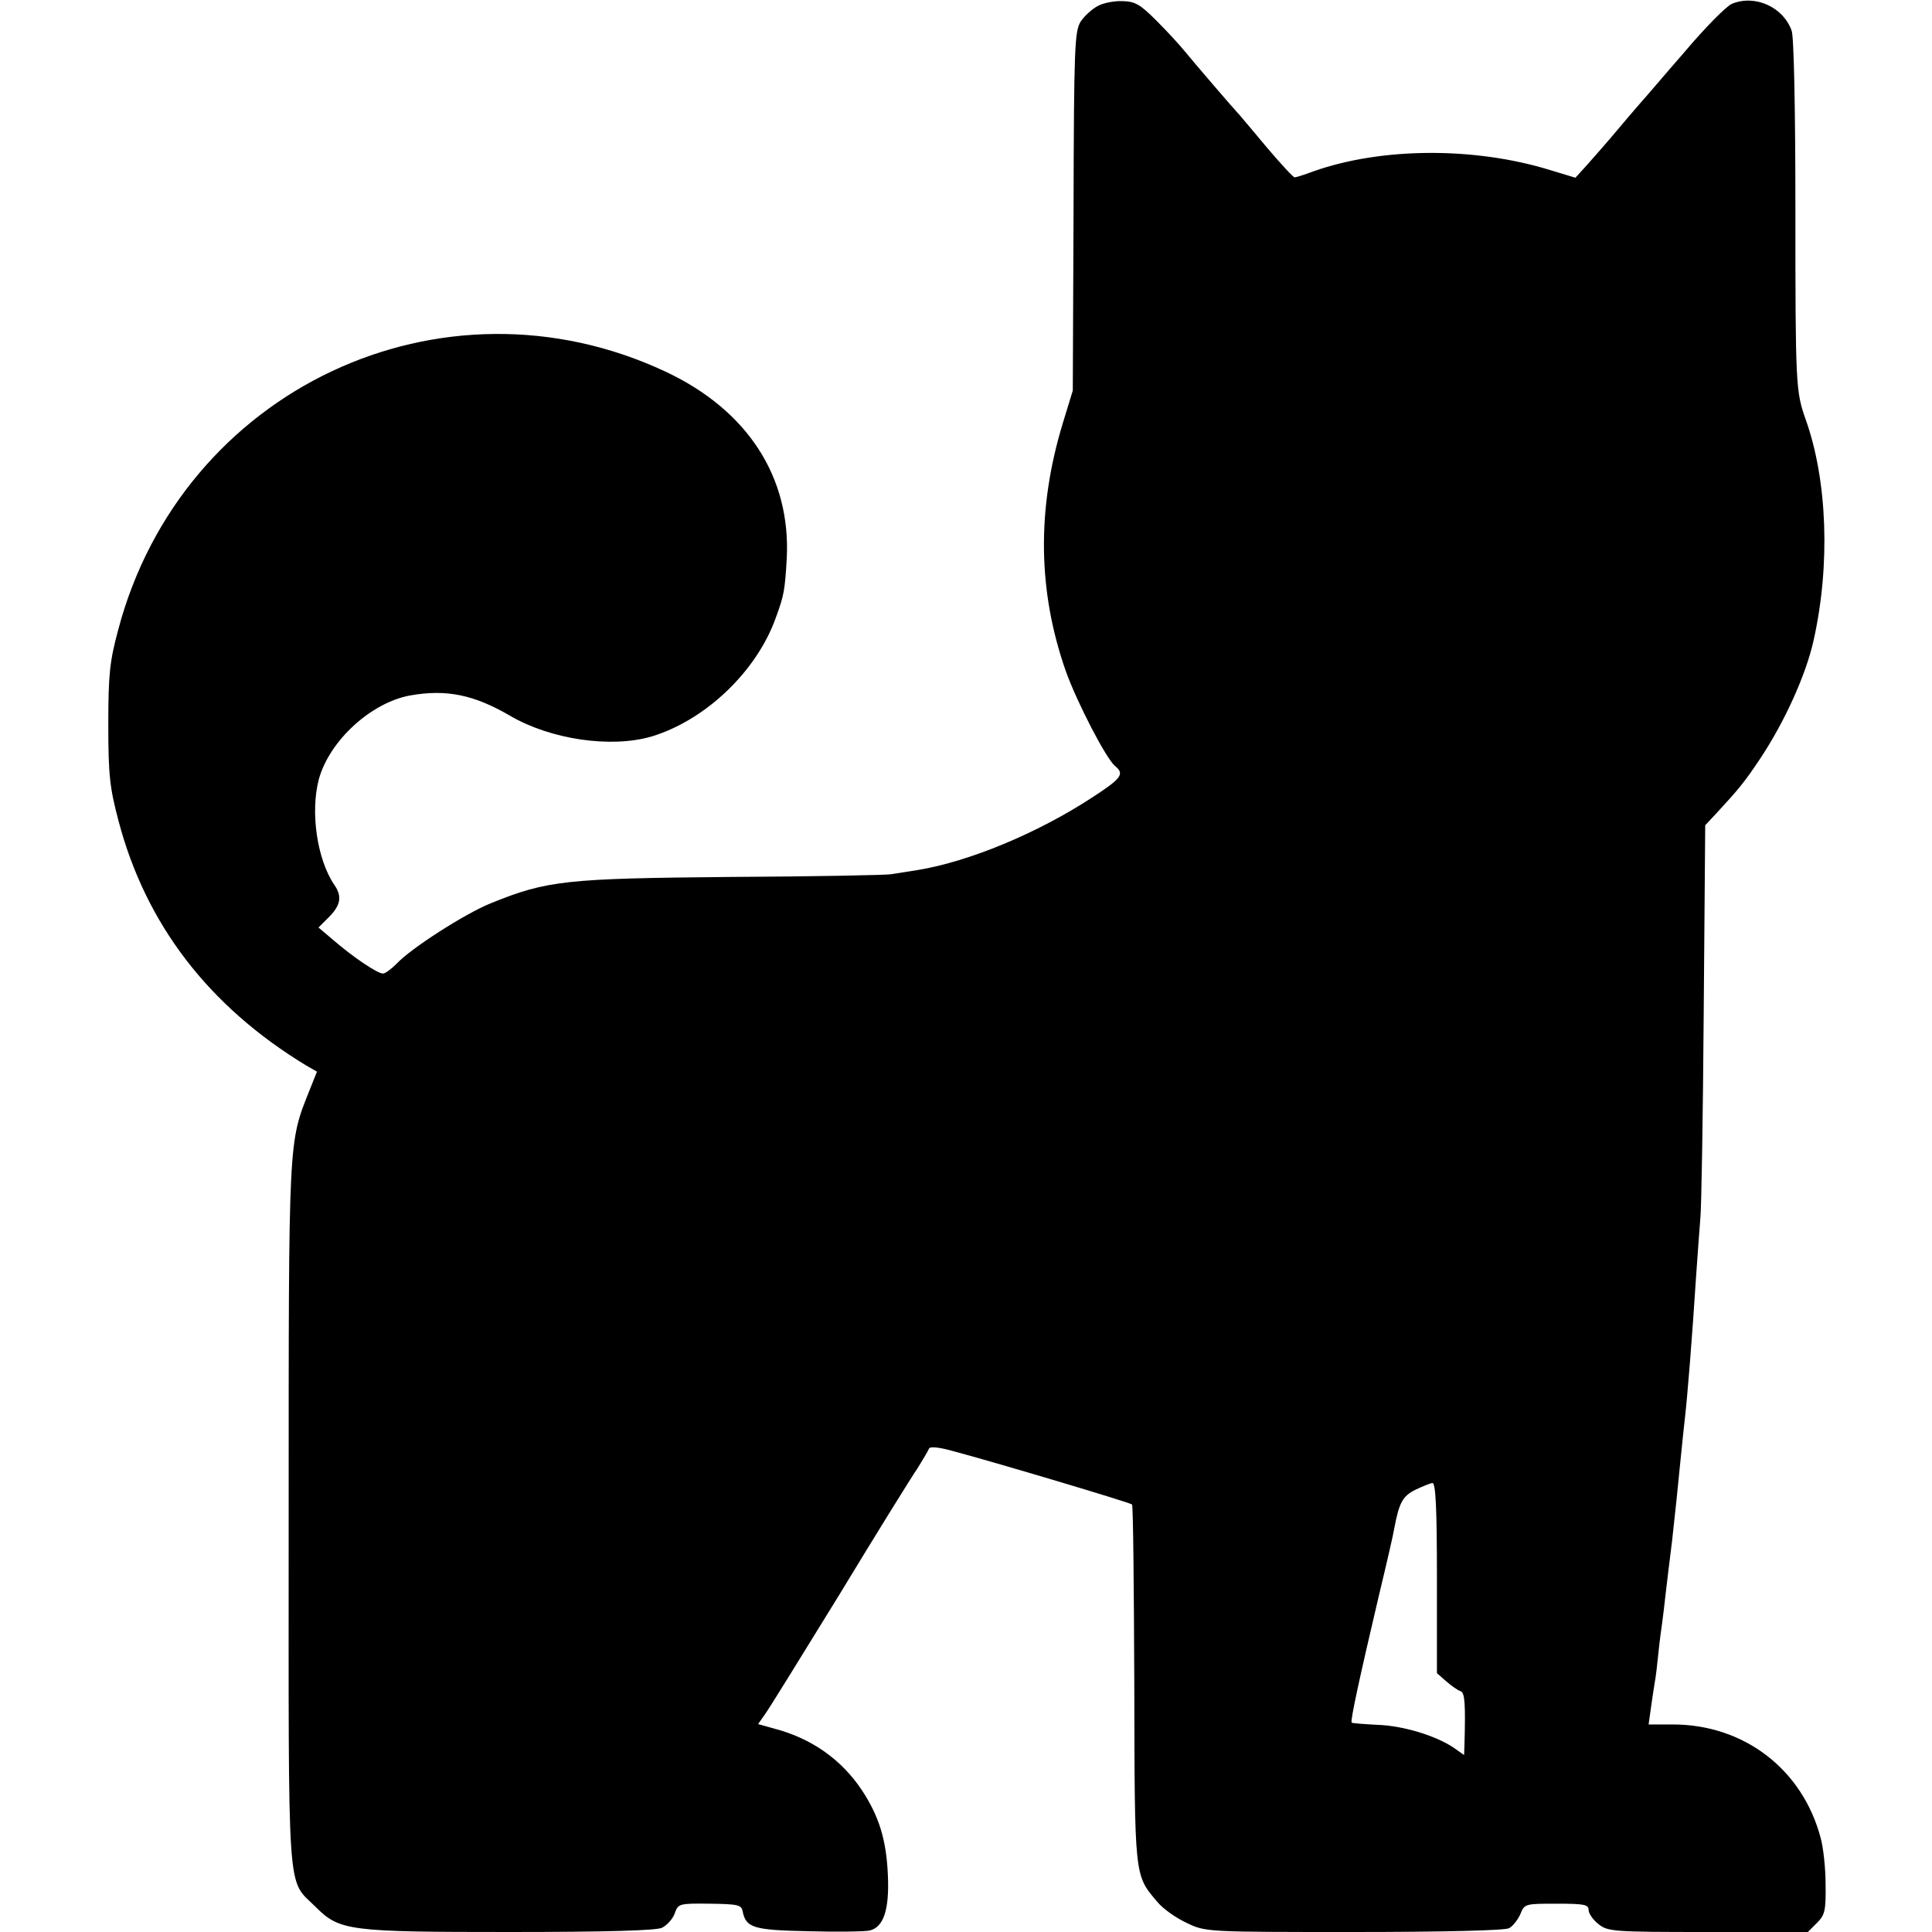
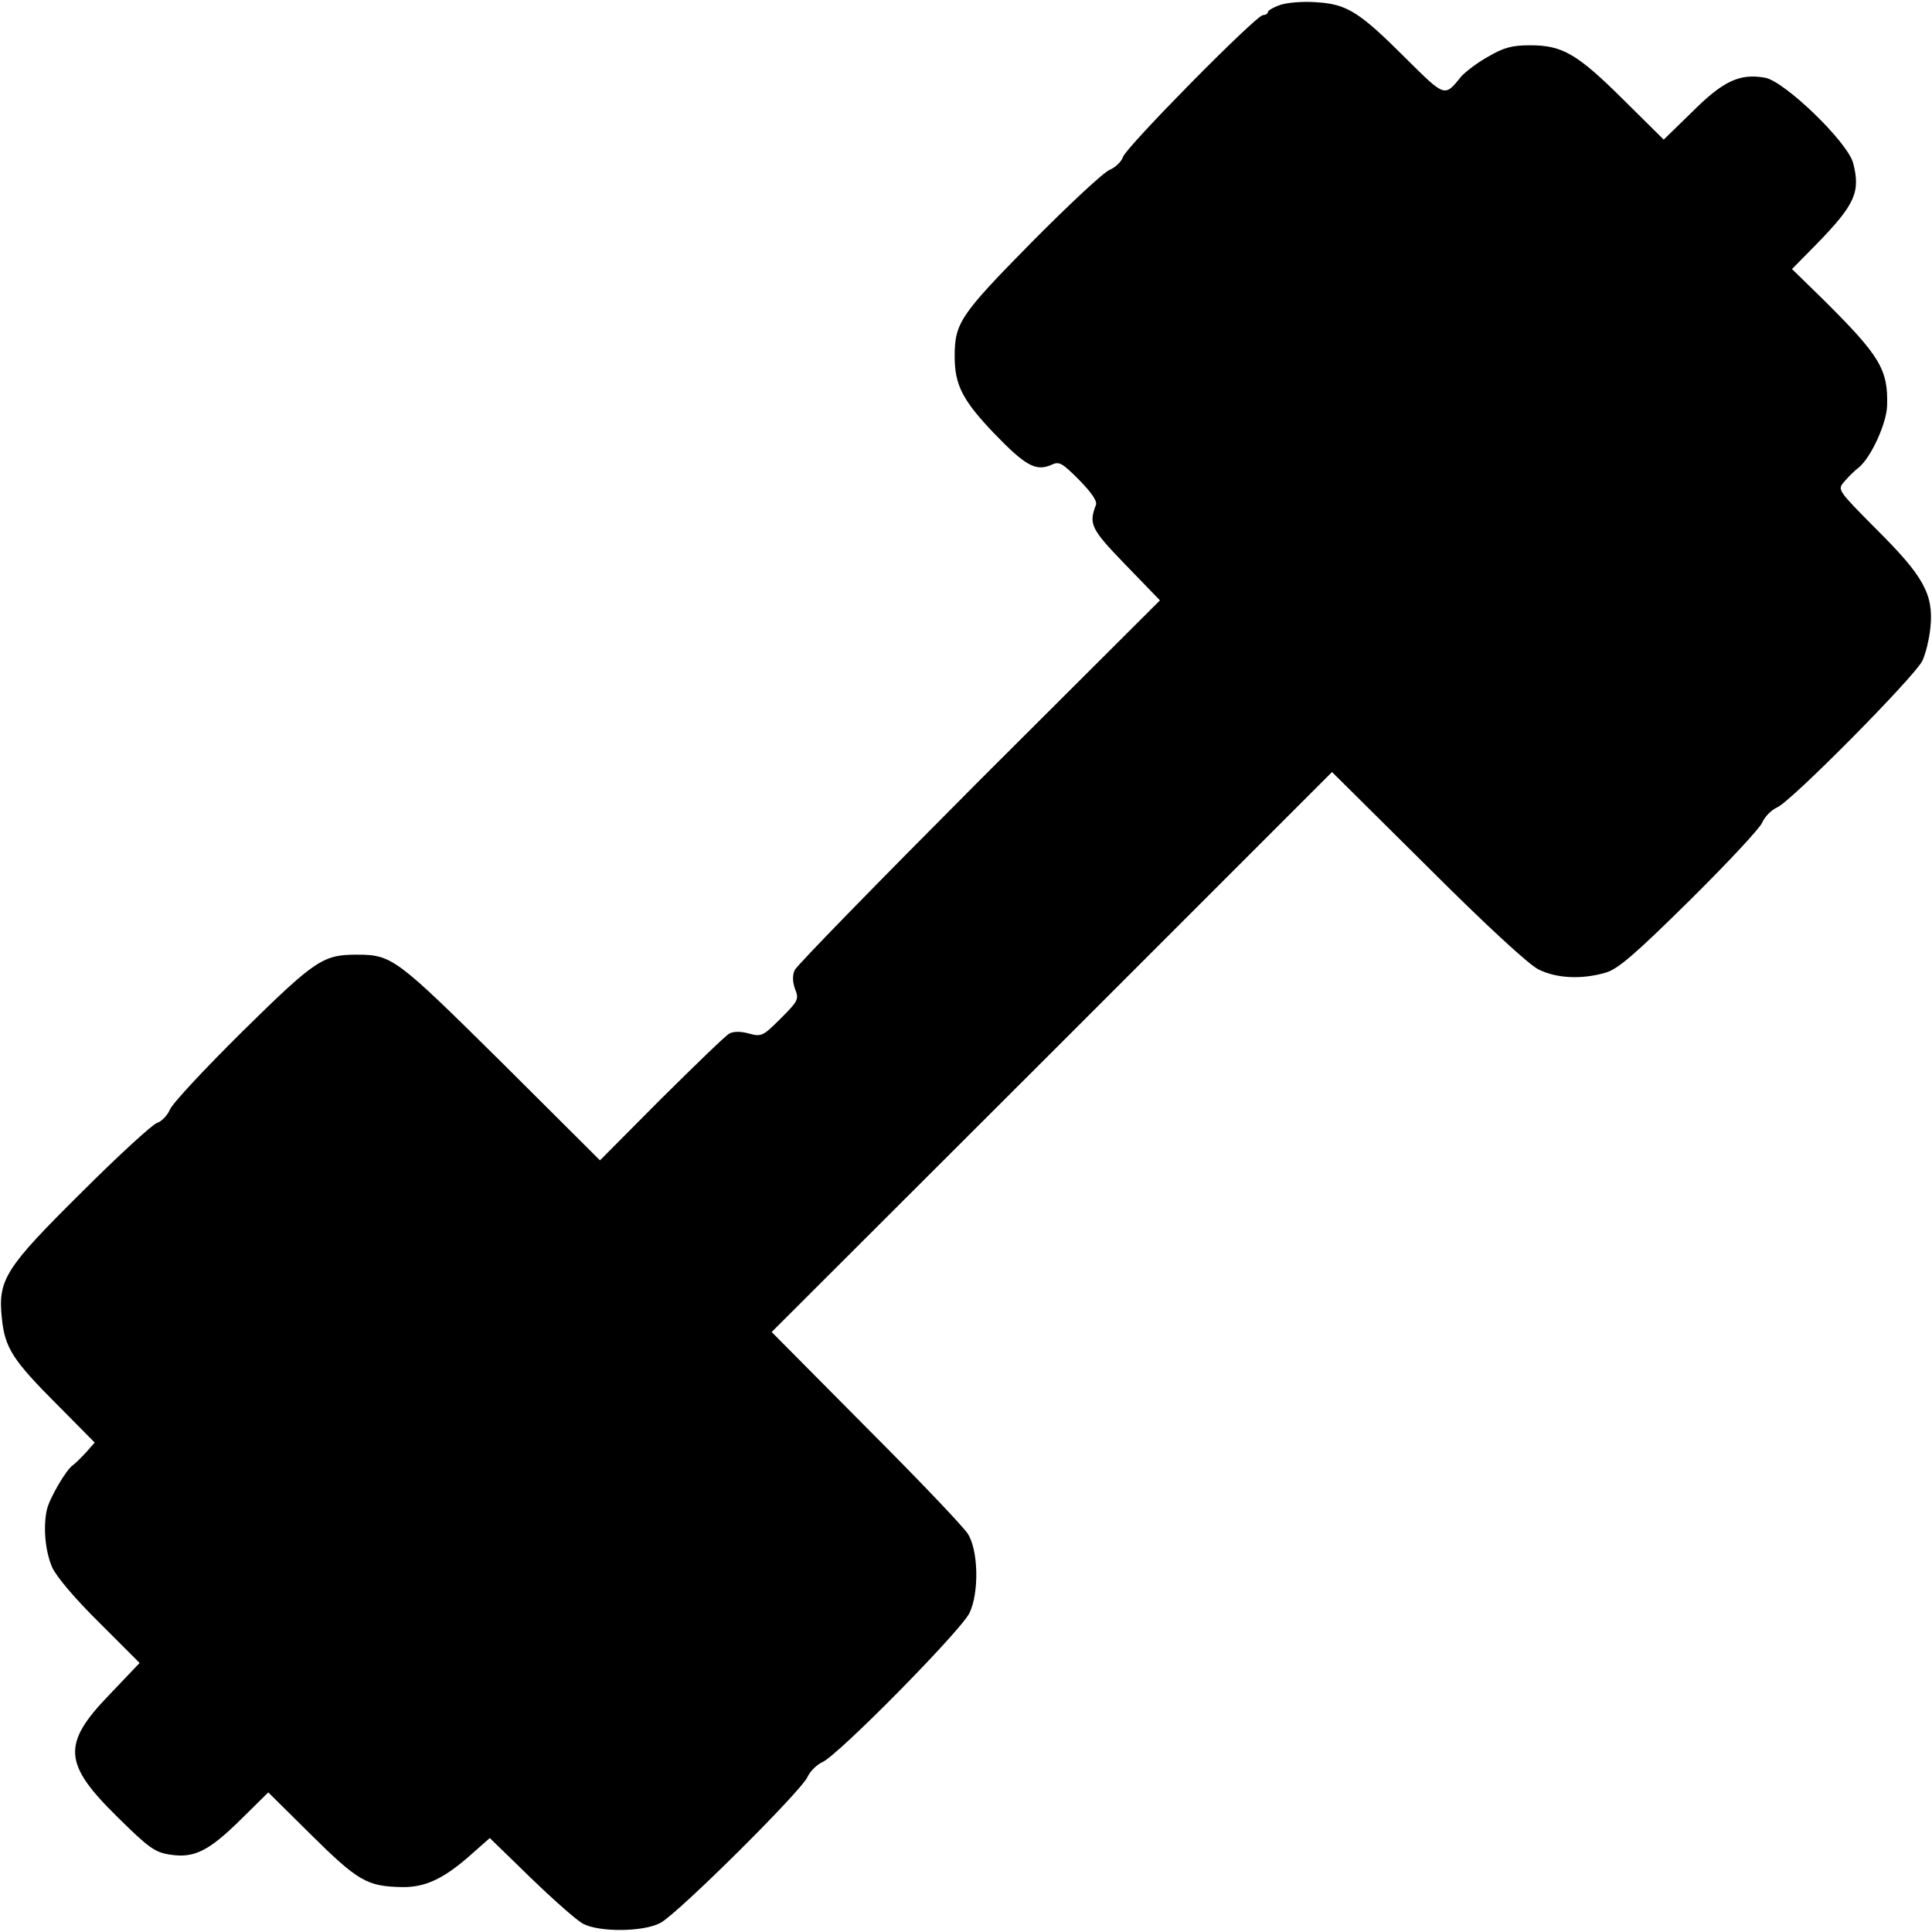
<svg xmlns="http://www.w3.org/2000/svg" version="1.0" width="512pt" height="512pt" viewBox="0 0 512 512" preserveAspectRatio="xMidYMid meet">
  <g transform="translate(0,512) scale(0.1,-0.1)" fill="#000000" stroke="none">
-     <path d="M2909 5104 c-15 -8 -35 -26 -45 -41 -16 -26 -18 -64 -19 -503 l-2 -475 -26 -85 c-70 -229 -67 -447 8 -660 30 -83 106 -230 130 -250 26 -21 17 -33 -60 -83 -145 -95 -328 -171 -465 -193 -25 -4 -56 -9 -70 -11 -14 -2 -205 -6 -425 -7 -435 -4 -485 -9 -635 -70 -69 -28 -212 -120 -249 -160 -14 -14 -30 -26 -36 -26 -15 0 -80 44 -132 89 l-39 33 28 28 c31 31 35 55 14 85 -46 68 -64 193 -41 280 28 102 138 203 242 222 96 17 169 2 265 -54 108 -63 267 -86 374 -55 143 43 279 172 330 315 22 60 24 73 29 157 11 216 -104 393 -321 495 -593 278 -1283 -47 -1451 -685 -22 -82 -26 -116 -26 -250 0 -135 4 -168 27 -255 72 -274 239 -492 498 -649 l28 -16 -20 -50 c-56 -141 -55 -118 -55 -1125 0 -1041 -6 -961 72 -1039 63 -63 88 -66 514 -66 261 0 386 4 403 11 14 7 29 24 34 38 9 26 11 27 93 26 74 -1 84 -3 87 -20 9 -44 28 -50 175 -53 77 -2 150 -1 162 2 37 9 52 56 48 146 -4 94 -23 156 -69 226 -54 81 -133 137 -232 163 l-43 12 19 27 c11 15 99 158 197 317 97 160 190 310 206 333 15 24 29 48 31 53 2 6 25 4 58 -5 117 -31 475 -138 480 -143 3 -2 5 -217 6 -476 1 -514 0 -505 60 -576 15 -19 51 -44 79 -57 50 -24 52 -24 443 -24 233 0 401 4 411 10 10 5 23 22 30 37 11 28 13 28 96 28 73 0 85 -2 85 -17 0 -9 12 -26 26 -37 25 -20 39 -21 291 -21 l264 0 24 24 c21 21 24 32 23 102 0 43 -6 98 -13 123 -48 182 -203 301 -392 301 l-64 0 6 43 c3 23 8 53 10 67 3 14 7 50 10 80 3 30 8 66 10 80 2 14 6 48 9 75 3 28 11 91 17 140 10 90 13 119 24 230 3 33 8 76 10 95 7 61 19 210 30 380 4 58 9 125 11 150 3 25 7 270 9 544 l4 499 29 31 c60 65 75 83 117 146 65 98 121 222 141 312 45 200 37 425 -21 587 -26 74 -27 90 -27 555 0 269 -4 460 -10 475 -23 63 -97 96 -158 71 -15 -6 -72 -64 -126 -128 -55 -63 -103 -120 -109 -126 -5 -6 -35 -40 -65 -76 -30 -36 -69 -80 -85 -98 l-30 -33 -66 20 c-200 62 -447 61 -628 -3 -24 -9 -46 -16 -50 -16 -4 0 -35 34 -71 76 -35 42 -68 81 -74 88 -17 18 -120 138 -147 171 -13 16 -46 52 -74 80 -43 43 -56 51 -90 52 -22 1 -52 -5 -66 -13z m899 -4166 l0 -252 25 -22 c14 -12 31 -24 38 -26 11 -4 13 -34 10 -141 l-1 -28 -27 19 c-47 32 -135 59 -203 61 -36 2 -66 4 -68 6 -4 4 21 119 73 340 20 83 38 161 40 175 13 68 22 85 56 102 19 9 39 17 45 18 9 0 12 -70 12 -252z" />
+     <path d="M3393 5107 c-18 -6 -33 -15 -33 -19 0 -4 -6 -8 -13 -8 -18 0 -363 -350 -371 -376 -4 -12 -19 -27 -35 -34 -16 -6 -109 -93 -208 -193 -189 -192 -203 -213 -203 -302 0 -75 21 -116 104 -203 83 -86 111 -102 152 -84 21 10 28 6 74 -40 34 -35 49 -57 44 -67 -19 -50 -13 -63 79 -158 l91 -94 -480 -479 c-263 -264 -483 -489 -488 -501 -6 -13 -6 -31 1 -50 11 -27 8 -32 -38 -78 -47 -47 -51 -49 -84 -40 -22 6 -41 6 -52 0 -10 -5 -90 -83 -180 -172 l-163 -164 -262 261 c-279 276 -289 284 -383 284 -89 0 -110 -14 -302 -203 -100 -99 -187 -192 -193 -208 -7 -16 -22 -31 -34 -35 -11 -3 -101 -85 -198 -182 -205 -203 -224 -233 -213 -336 8 -78 28 -110 148 -230 l98 -99 -23 -26 c-13 -14 -29 -30 -35 -34 -17 -11 -63 -89 -69 -119 -10 -46 -4 -109 14 -151 11 -25 61 -84 126 -148 l106 -106 -79 -83 c-128 -132 -124 -184 22 -327 82 -81 98 -92 138 -98 64 -10 103 10 188 94 l72 71 107 -106 c131 -130 154 -143 247 -145 60 -1 108 21 174 78 l59 52 108 -105 c60 -58 122 -113 139 -122 43 -23 160 -22 205 2 46 24 375 351 390 387 7 15 24 32 39 39 40 16 367 348 390 395 26 53 24 166 -4 210 -10 17 -131 144 -269 282 l-251 253 743 742 742 742 253 -251 c154 -154 268 -259 294 -272 48 -24 114 -27 177 -9 33 9 77 47 223 191 100 99 187 192 193 207 7 16 24 33 39 40 36 14 363 345 385 388 9 18 19 59 22 91 8 86 -18 134 -144 259 -102 103 -103 104 -85 125 10 12 28 30 40 39 32 27 73 117 74 163 3 96 -19 132 -169 281 l-83 81 66 67 c101 104 116 137 96 214 -15 56 -181 216 -233 226 -67 12 -111 -8 -193 -90 l-76 -74 -107 106 c-122 121 -161 144 -247 144 -48 0 -70 -6 -111 -30 -29 -16 -60 -40 -71 -52 -45 -56 -43 -56 -145 45 -126 126 -158 146 -239 151 -35 3 -79 -1 -96 -7z" />
  </g>
</svg>
